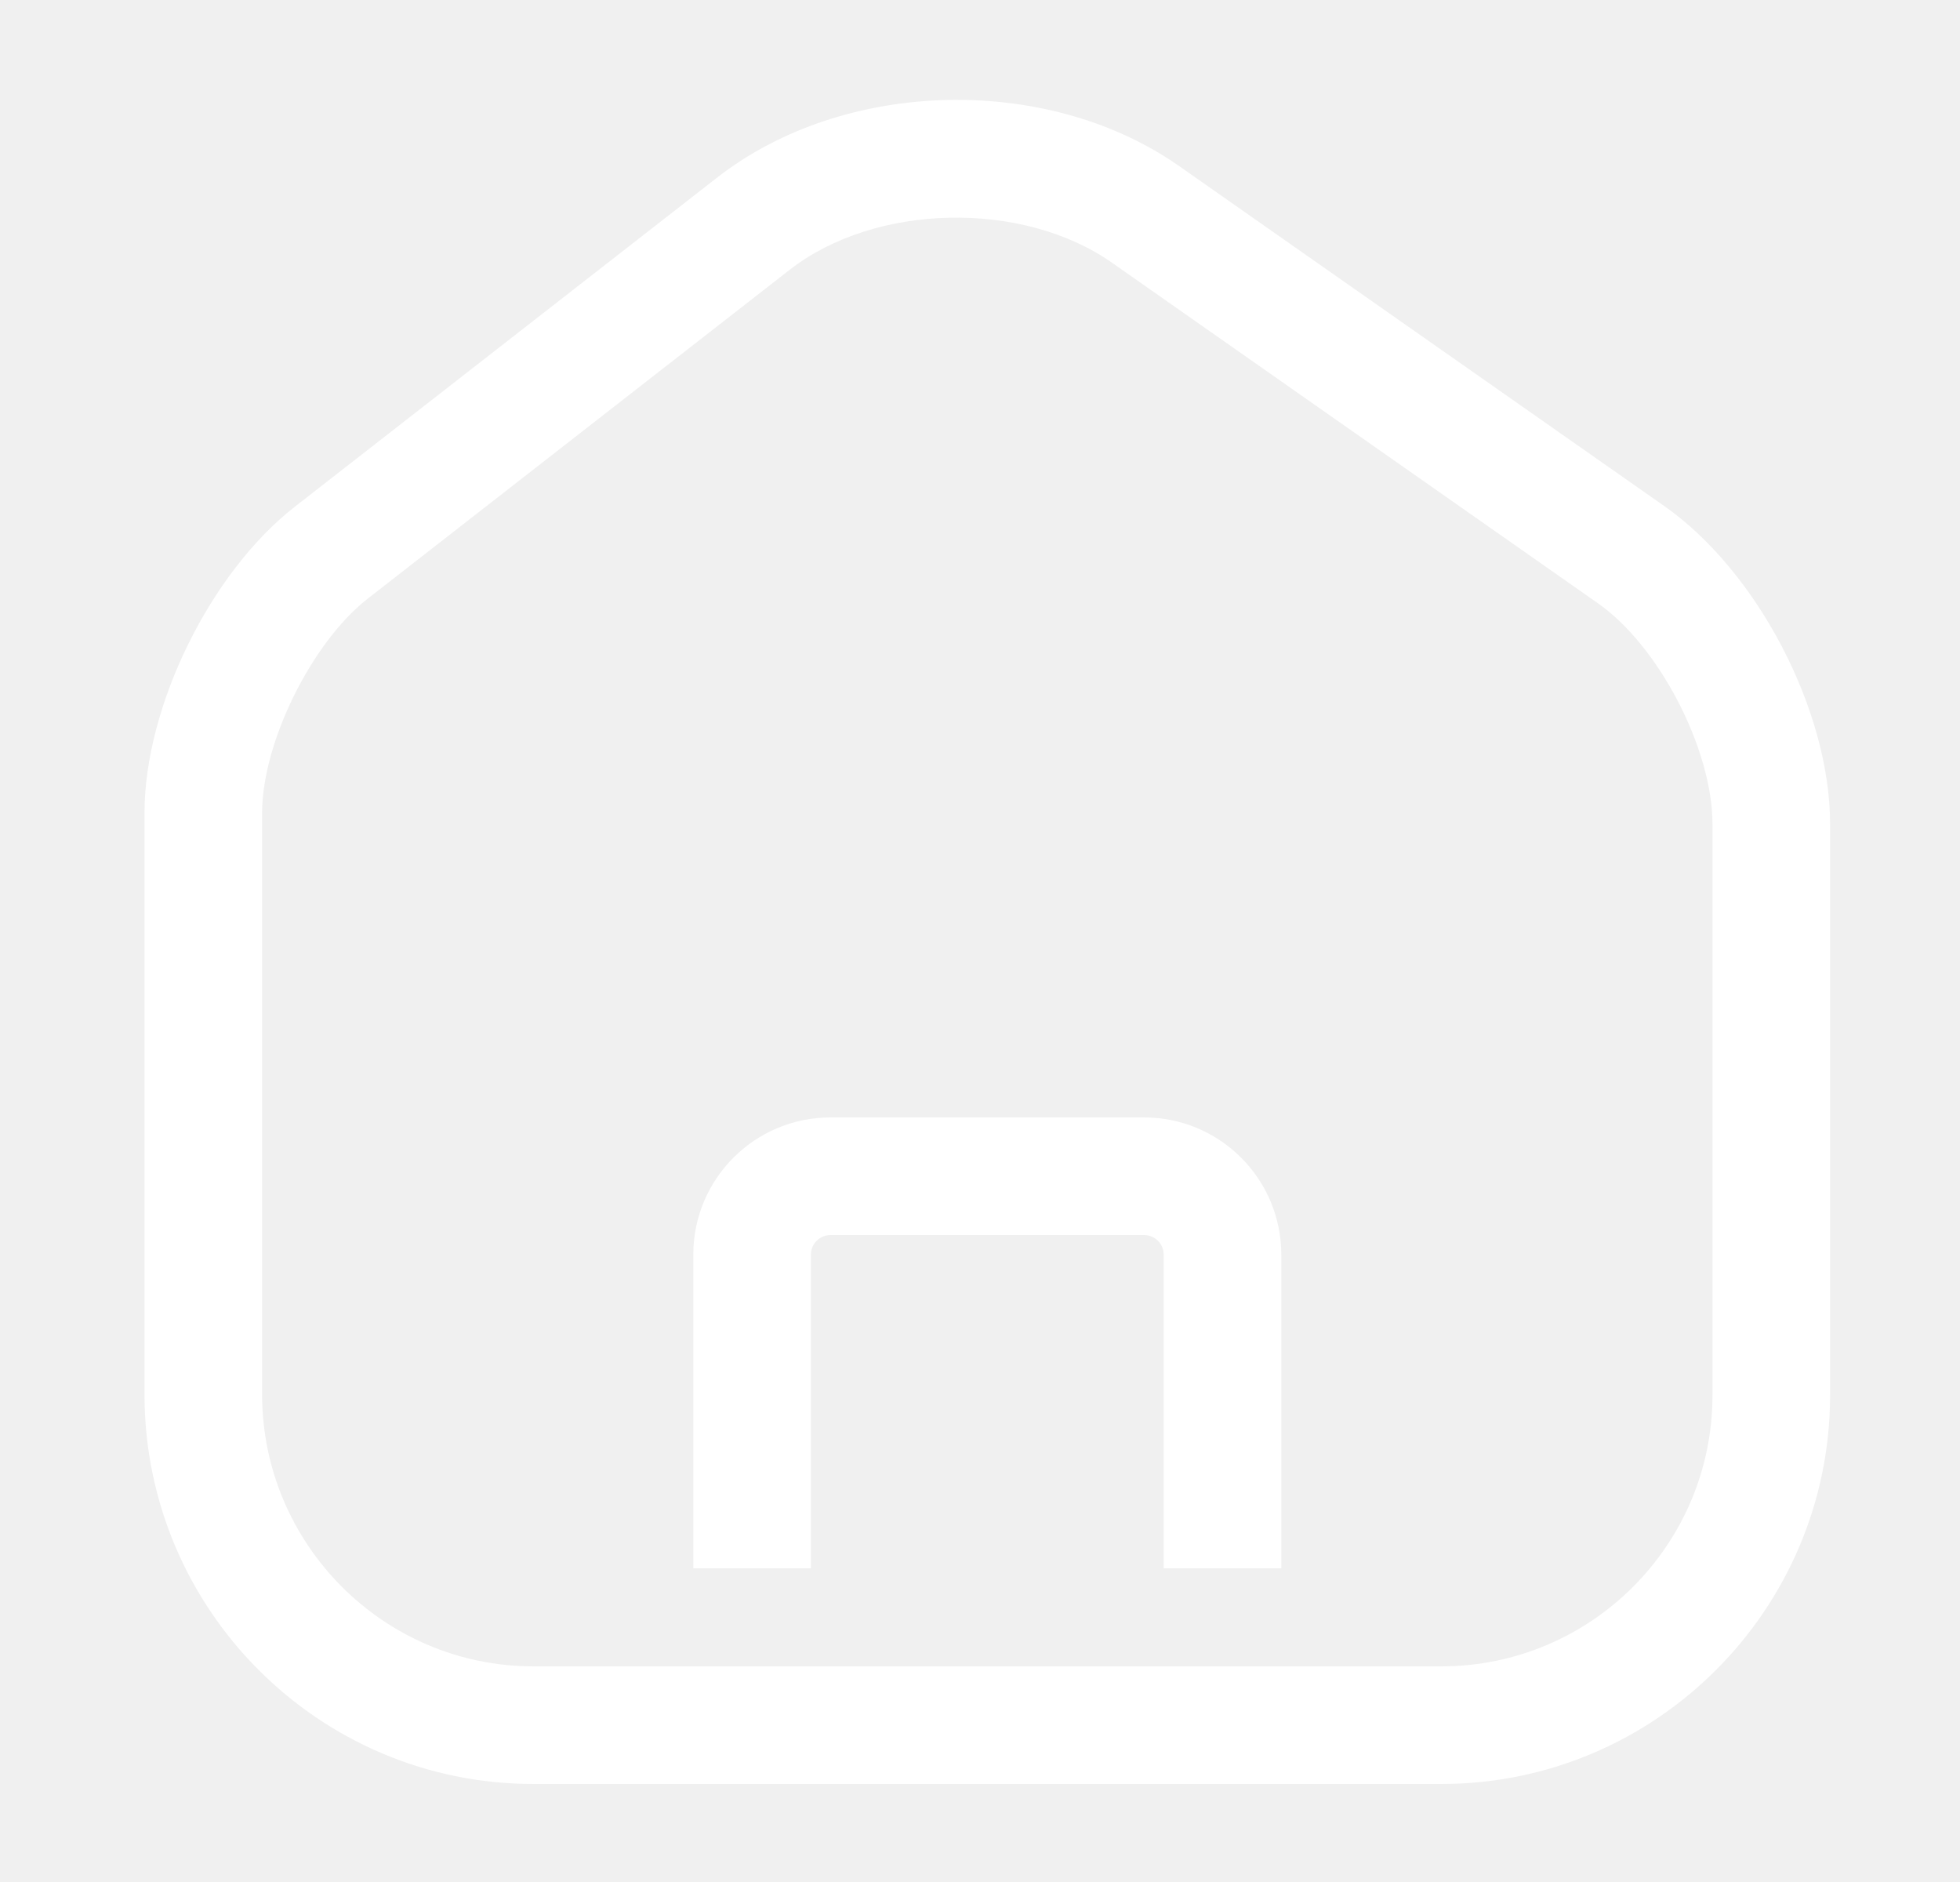
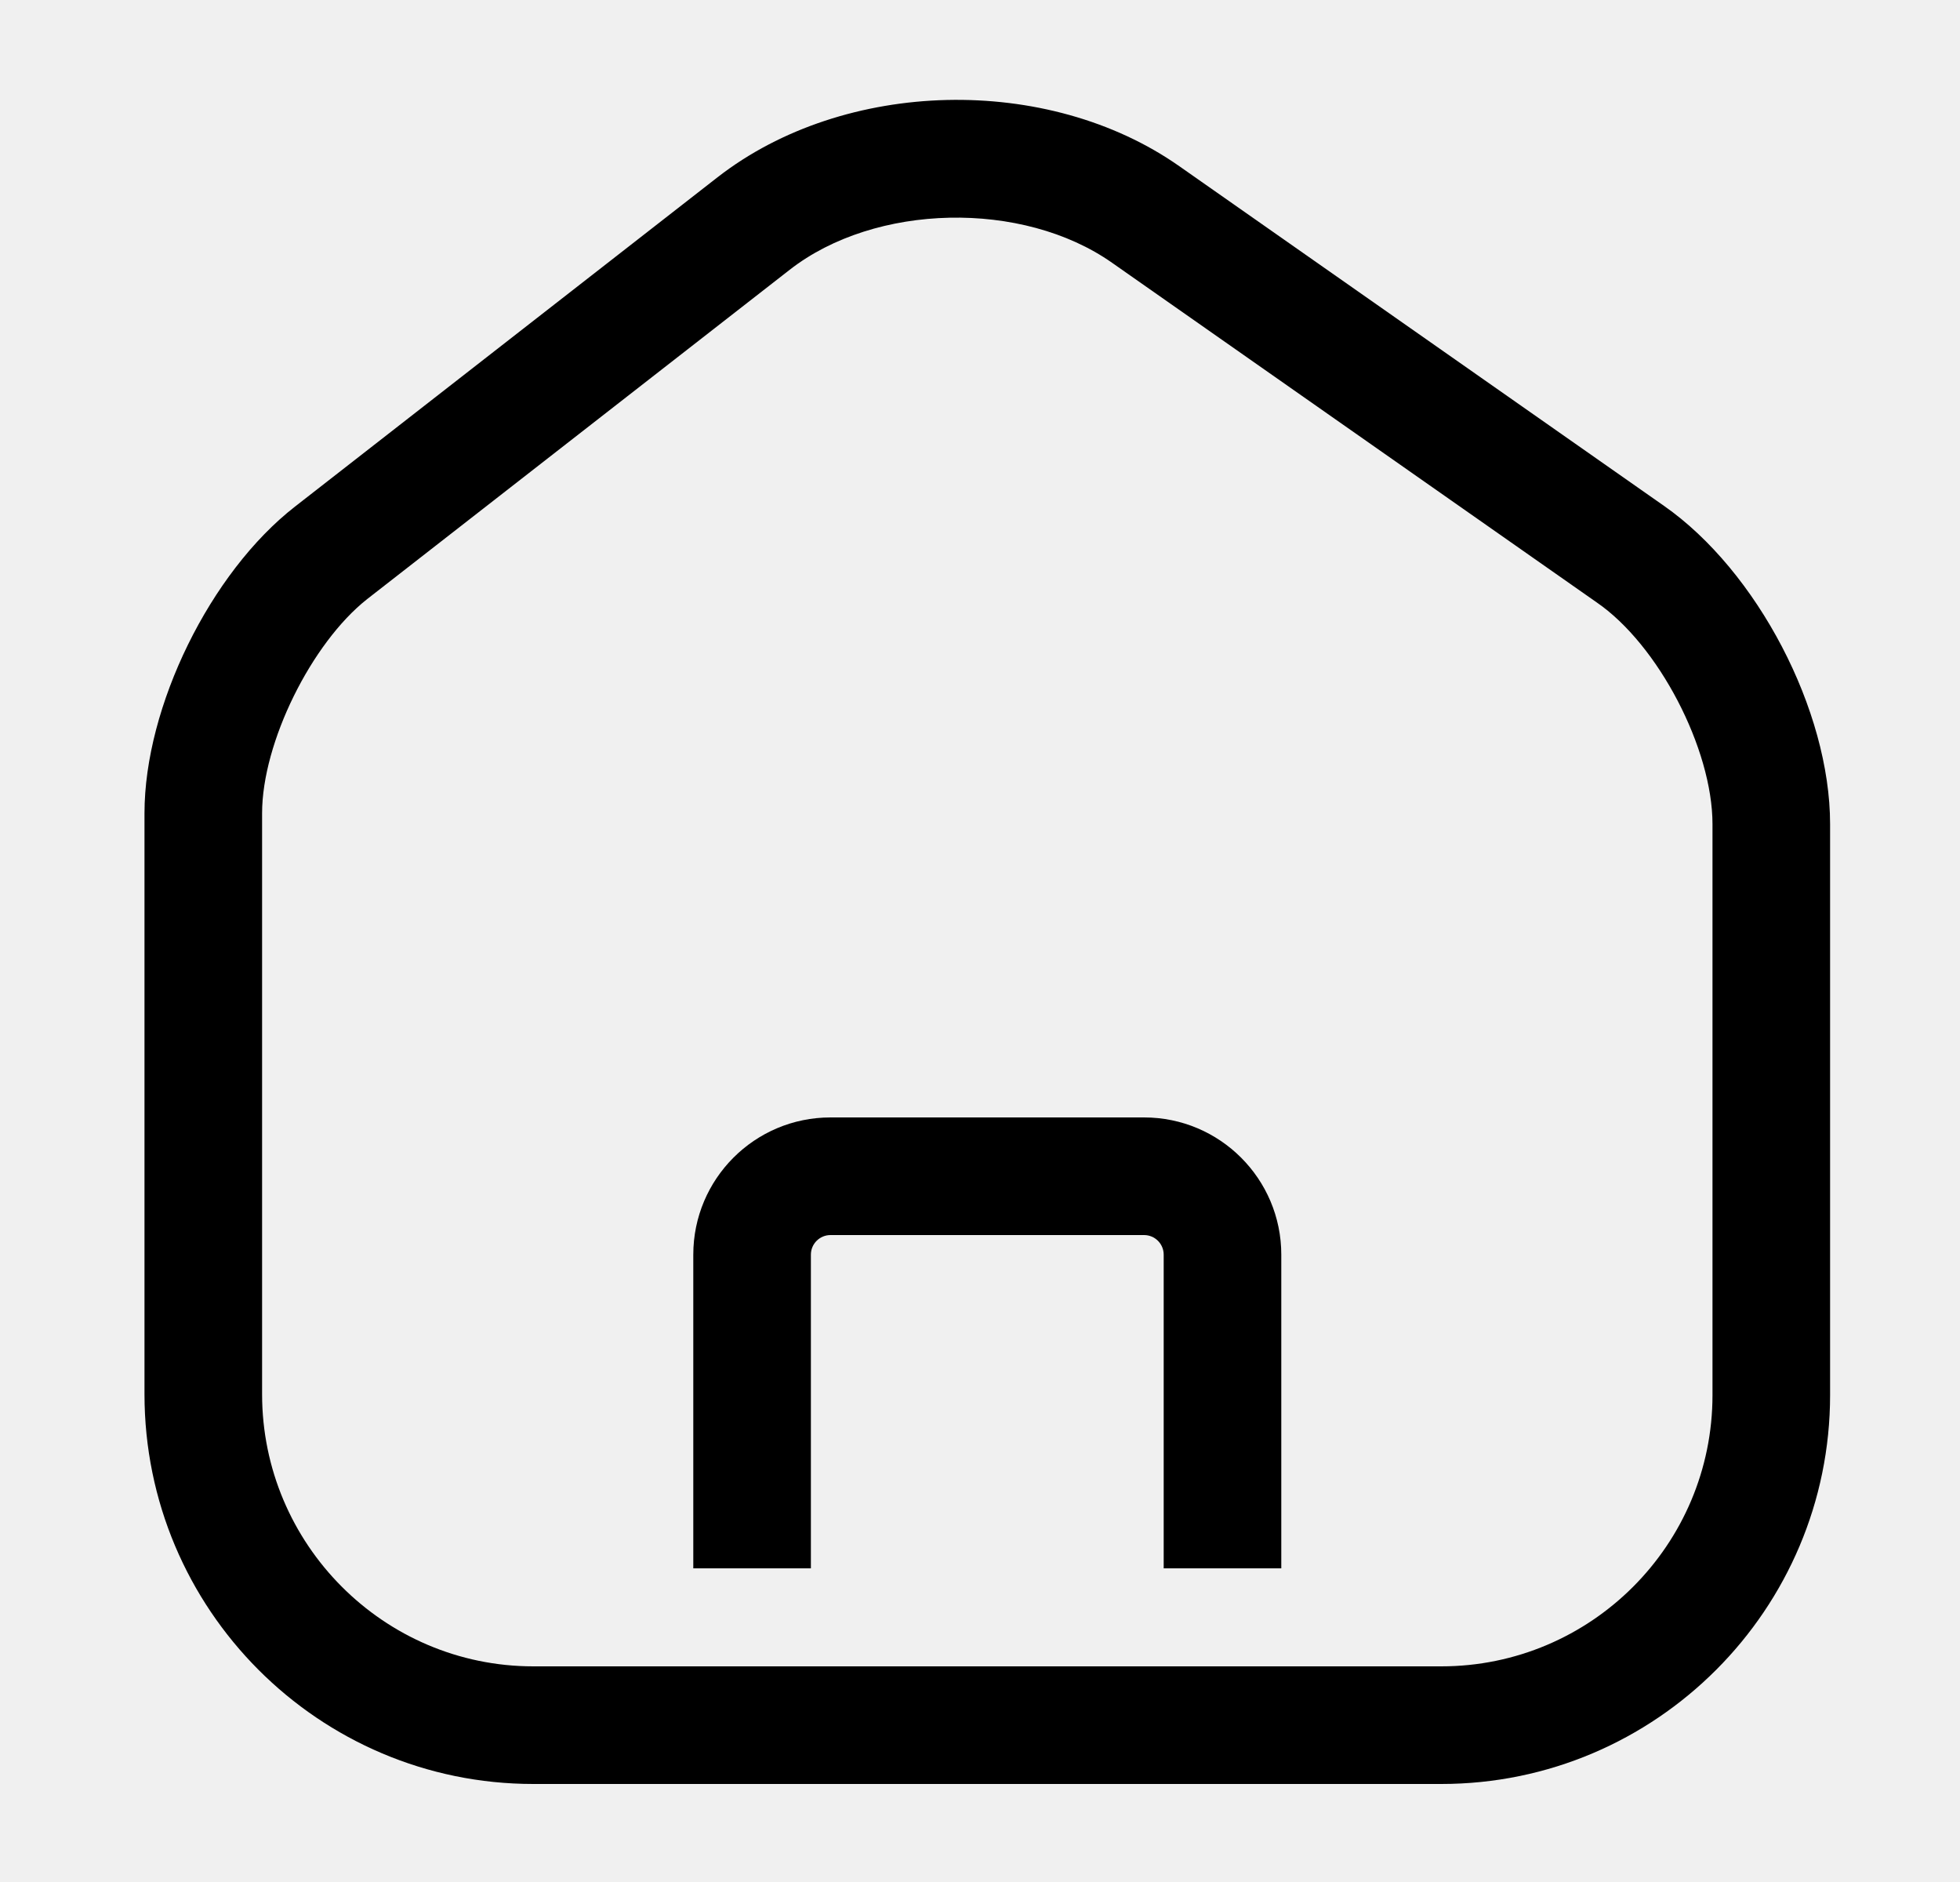
- <svg xmlns="http://www.w3.org/2000/svg" width="25" height="24" viewBox="0 0 25 24" fill="none">
-   <path d="M18.383 22.75H6.803C4.063 22.75 1.843 20.52 1.843 17.78V10.37C1.843 9.01 2.683 7.3 3.763 6.46L9.153 2.26C10.773 1 13.363 0.94 15.043 2.12L21.223 6.45C22.413 7.28 23.343 9.06 23.343 10.51V17.79C23.343 20.52 21.123 22.75 18.383 22.75ZM10.073 3.44L4.683 7.64C3.973 8.2 3.343 9.47 3.343 10.37V17.78C3.343 19.69 4.893 21.25 6.803 21.25H18.383C20.293 21.25 21.843 19.7 21.843 17.79V10.51C21.843 9.55 21.153 8.22 20.363 7.68L14.183 3.35C13.043 2.55 11.163 2.59 10.073 3.44Z" fill="white" />
-   <path fill-rule="evenodd" clip-rule="evenodd" d="M10.593 15.75C10.455 15.75 10.343 15.862 10.343 16V20H8.843V16C8.843 15.034 9.626 14.25 10.593 14.25H14.593C15.559 14.25 16.343 15.034 16.343 16V20H14.843V16C14.843 15.862 14.731 15.75 14.593 15.75H10.593Z" fill="white" />
+ <svg xmlns="http://www.w3.org/2000/svg" width="25" height="24" viewBox="0 0 25 24" fill="none" style="color:currentColor">
+   <path d="M18.383 22.75H6.803C4.063 22.75 1.843 20.52 1.843 17.78V10.37C1.843 9.01 2.683 7.3 3.763 6.46L9.153 2.26C10.773 1 13.363 0.94 15.043 2.12L21.223 6.45C22.413 7.28 23.343 9.06 23.343 10.51V17.79C23.343 20.52 21.123 22.75 18.383 22.75ZM10.073 3.44L4.683 7.64C3.973 8.2 3.343 9.47 3.343 10.37V17.78C3.343 19.69 4.893 21.25 6.803 21.25H18.383C20.293 21.25 21.843 19.7 21.843 17.79V10.51C21.843 9.55 21.153 8.22 20.363 7.68L14.183 3.35C13.043 2.55 11.163 2.59 10.073 3.44Z" fill="currentColor" />
+   <path fill-rule="evenodd" clip-rule="evenodd" d="M10.593 15.75C10.455 15.75 10.343 15.862 10.343 16V20H8.843V16C8.843 15.034 9.626 14.25 10.593 14.25H14.593C15.559 14.25 16.343 15.034 16.343 16V20H14.843V16C14.843 15.862 14.731 15.75 14.593 15.75H10.593Z" fill="currentColor" />
</svg>
